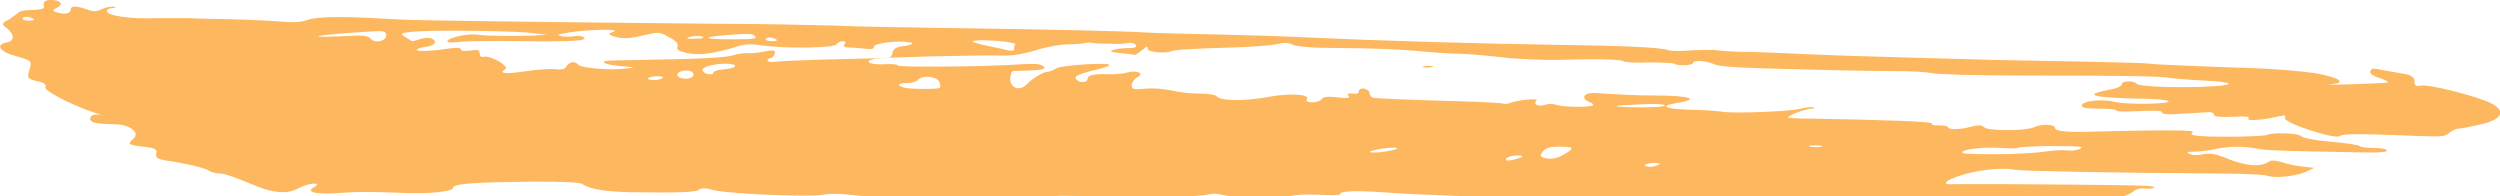
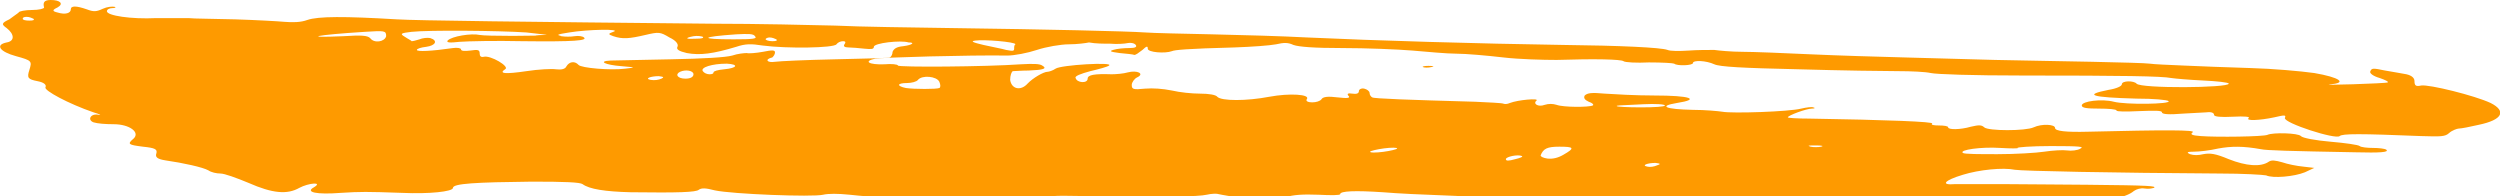
<svg xmlns="http://www.w3.org/2000/svg" width="396" height="31" viewBox="0 0 396 31" fill="none">
-   <path d="M237.896 29.616C237.473 29.715 237.261 29.912 237.261 30.011C237.261 30.11 237.473 30.11 237.896 30.11C238.32 30.11 238.531 29.912 238.531 29.715C238.531 29.517 238.108 29.517 237.896 29.616Z" fill="#FDB75E" />
-   <path d="M84.661 5.788C83.814 6.184 85.296 6.282 87.2 5.887L88.894 5.59H86.989C85.93 5.491 84.872 5.59 84.661 5.788Z" fill="#FDB75E" />
-   <path d="M233.028 30.308C230.277 30.506 229.854 30.407 230.277 29.912C230.489 29.616 230.277 29.418 229.642 29.418C229.007 29.418 228.16 29.22 227.737 29.023C227.314 28.825 226.044 28.528 224.986 28.528C223.504 28.429 223.081 28.627 222.658 29.121C222.446 29.517 222.023 29.715 221.599 29.616C221.176 29.517 220.753 29.517 220.753 29.715C220.753 30.11 221.176 30.11 228.584 30.703C233.24 31.099 237.261 30.901 236.627 30.407C236.627 30.308 234.933 30.209 233.028 30.308Z" fill="#FDB75E" />
-   <path d="M357.479 16.565C356.633 16.96 356.844 16.96 359.173 16.96C360.231 16.96 361.289 16.862 361.289 16.664C361.289 16.268 358.326 16.169 357.479 16.565Z" fill="#FDB75E" />
-   <path d="M225.409 10.633C225.62 10.732 226.255 10.732 226.679 10.633C227.314 10.534 227.102 10.435 226.255 10.435C225.62 10.435 225.197 10.534 225.409 10.633Z" fill="#FDB75E" />
-   <path d="M297.371 9.347C296.524 9.446 295.889 9.644 295.889 9.842C295.889 10.039 296.312 10.039 296.947 9.941C297.582 9.842 298.429 9.743 298.641 9.743C299.064 9.743 299.064 9.644 298.852 9.446C299.064 9.347 298.217 9.248 297.371 9.347Z" fill="#FDB75E" />
-   <path d="M394.518 16.314C391.978 15.127 384.782 13.348 383.512 13.545C382.666 13.743 382.454 13.545 382.454 12.853C382.454 12.359 382.031 11.963 381.184 11.765C380.549 11.667 379.068 11.37 377.798 11.172C375.893 10.777 375.681 10.777 375.47 11.271C375.258 11.568 375.893 12.062 376.951 12.359C377.798 12.655 378.433 12.952 378.221 13.051C378.009 13.15 375.47 13.249 372.718 13.348C369.755 13.446 368.273 13.446 369.12 13.348C371.872 13.15 370.602 12.26 366.58 11.568C364.464 11.271 360.019 10.876 356.421 10.777C352.823 10.678 348.167 10.48 345.838 10.381C343.51 10.283 341.182 10.184 340.547 10.085C339.912 9.986 335.891 9.887 331.446 9.788C327.001 9.689 320.017 9.59 315.996 9.492C311.974 9.393 305.413 9.195 301.603 9.096C297.794 8.997 291.021 8.799 286.788 8.602C282.555 8.404 277.687 8.206 275.993 8.206C274.3 8.206 272.184 8.008 271.549 7.91C270.49 7.91 268.797 7.91 267.527 8.008C266.046 8.107 264.564 8.107 264.141 7.91C263.083 7.514 256.521 7.218 247.632 7.119C234.298 6.921 217.578 6.427 206.995 5.932C203.397 5.734 196.624 5.537 191.968 5.438C187.311 5.339 182.655 5.24 181.385 5.141C178.634 4.944 165.723 4.647 150.907 4.449C144.558 4.35 136.092 4.251 132.282 4.054C128.472 3.955 119.795 3.757 113.022 3.757C82.967 3.46 66.035 3.263 62.86 3.065C54.606 2.571 50.373 2.571 48.68 3.164C47.621 3.559 46.352 3.559 45.082 3.46C44.023 3.362 40.425 3.164 37.251 3.065C33.864 2.966 30.689 2.966 29.843 2.867C28.996 2.867 26.88 2.867 24.763 2.867C20.742 3.065 16.932 2.472 16.932 1.78C16.932 1.483 17.355 1.285 17.779 1.285C18.202 1.285 18.413 1.186 18.202 1.088C17.779 0.989 16.932 1.088 16.297 1.384C15.239 1.879 14.815 1.879 13.757 1.483C12.064 0.89 11.217 0.89 11.217 1.483C11.217 2.076 10.371 2.373 9.101 1.977C8.254 1.78 8.254 1.582 9.101 1.186C10.159 0.593 9.524 0 8.043 0C6.984 0 6.773 0.395 6.984 1.186C6.984 1.384 6.138 1.582 5.079 1.582C4.021 1.582 2.963 1.78 2.963 1.977C2.751 2.175 2.116 2.571 1.481 3.065C0.211 3.658 0.211 3.856 1.058 4.449C2.328 5.438 2.328 6.525 1.058 6.723C-0.847 7.119 -0 8.206 2.54 8.898C5.079 9.59 5.079 9.689 4.656 11.073C4.233 12.359 4.444 12.556 5.926 12.853C6.984 13.051 7.408 13.446 7.196 13.842C6.984 14.336 10.794 16.412 14.815 17.797C15.874 18.093 16.085 18.291 15.662 18.192C14.392 17.895 13.757 18.983 14.815 19.378C15.45 19.576 16.72 19.675 17.99 19.675C20.53 19.675 22.223 20.96 21.165 21.949C20.107 22.839 20.318 22.938 22.646 23.235C24.551 23.432 24.975 23.63 24.763 24.322C24.551 24.915 24.975 25.212 26.245 25.41C28.996 25.805 32.171 26.497 33.017 26.991C33.441 27.288 34.287 27.486 34.922 27.486C35.557 27.486 37.462 28.178 39.367 28.969C43.177 30.65 45.505 30.848 47.41 29.76C48.891 28.969 51.219 28.771 49.738 29.661C48.256 30.452 50.161 30.848 53.971 30.551C57.146 30.353 57.992 30.353 63.707 30.551C67.94 30.749 71.75 30.353 71.75 29.76C71.75 29.068 75.348 28.87 84.237 28.771C89.528 28.771 91.857 28.87 92.28 29.167C93.338 29.958 95.878 30.353 99.899 30.452C107.519 30.551 110.27 30.452 110.694 30.056C111.117 29.76 111.752 29.76 113.233 30.155C115.985 30.749 128.684 31.243 130.377 30.848C131.224 30.65 132.705 30.65 134.61 30.848C136.303 31.045 139.055 31.243 141.171 31.342C143.076 31.441 147.521 31.638 151.119 31.836C160.855 32.331 164.241 32.232 165.088 31.54C165.723 31.045 166.781 30.946 171.014 31.045C185.195 31.243 189.851 31.144 191.121 30.848C191.968 30.65 192.814 30.65 193.026 30.749C193.449 30.848 195.566 31.243 197.682 31.441C201.28 31.836 201.915 31.737 203.609 31.243C204.878 30.848 206.36 30.749 208.9 30.848C210.805 30.946 212.286 30.946 212.286 30.749C212.286 30.254 214.614 30.155 219.059 30.452C221.387 30.65 225.62 30.848 228.583 30.946C231.547 31.045 234.298 31.243 234.933 31.342C236.415 31.638 255.463 32.331 268.586 32.528C273.454 32.627 275.782 32.528 277.263 32.232C278.533 31.935 279.591 31.836 280.438 32.034C282.555 32.528 287.423 33.023 288.481 32.825C289.116 32.726 290.809 32.825 292.291 33.023C296.1 33.517 304.566 33.517 309.223 33.023C311.339 32.825 314.091 32.627 315.572 32.528C316.842 32.429 319.382 32.331 320.864 32.232C322.345 32.133 325.943 32.034 328.483 32.034C333.563 31.935 336.737 31.342 338.007 30.254C338.431 29.958 339.066 29.76 339.701 29.859C340.335 29.958 340.759 29.859 341.182 29.76C341.605 29.463 340.759 29.364 330.599 29.265C327.213 29.265 321.287 29.167 317.689 29.167C314.091 29.167 310.493 29.167 309.646 29.167C307.318 29.364 307.953 28.573 310.916 27.684C313.456 26.893 317.265 26.497 319.17 26.893C320.229 27.09 334.833 27.387 351.553 27.486C355.363 27.486 358.538 27.684 358.961 27.782C360.019 28.277 363.405 27.98 365.099 27.288L366.58 26.596L364.887 26.398C363.829 26.299 362.347 26.003 361.501 25.706C360.442 25.41 359.807 25.311 359.384 25.607C358.114 26.497 355.786 26.299 353.035 25.212C350.918 24.322 350.071 24.223 349.013 24.421C348.167 24.619 347.532 24.619 346.897 24.421C346.262 24.124 346.473 24.025 347.532 24.025C348.378 24.025 350.071 23.828 351.341 23.531C353.458 23.136 355.363 23.136 358.114 23.63C358.961 23.828 362.559 23.927 373.141 24.124C376.951 24.223 378.433 24.124 378.009 23.729C377.798 23.531 376.74 23.432 375.893 23.432C375.046 23.432 373.988 23.333 373.776 23.136C373.565 22.938 371.448 22.641 369.12 22.444C366.792 22.246 364.675 21.85 364.464 21.554C364.04 21.059 360.019 20.96 359.172 21.356C358.538 21.652 351.13 21.751 348.59 21.554C347.108 21.455 346.897 21.257 347.32 20.96C347.955 20.565 342.875 20.565 330.811 20.862C327.213 20.96 325.52 20.763 325.52 20.268C325.52 19.675 323.403 19.576 322.133 20.169C320.864 20.763 314.937 20.763 314.302 20.169C313.879 19.774 313.456 19.774 312.186 20.071C310.493 20.565 308.588 20.565 308.588 20.169C308.588 19.972 307.953 19.873 307.106 19.873C306.26 19.873 305.836 19.774 306.048 19.576C306.471 19.28 298.852 18.983 286.576 18.785C284.671 18.785 283.19 18.686 283.19 18.588C283.19 18.291 286.153 17.203 286.999 17.203C287.423 17.203 287.634 17.105 287.211 17.006C286.999 16.907 286.153 17.006 285.306 17.203C283.401 17.698 274.3 17.994 272.819 17.698C272.184 17.599 270.067 17.401 268.162 17.401C263.718 17.302 262.659 16.808 265.622 16.314C269.432 15.72 267.739 15.127 262.024 15.127C259.061 15.127 255.675 14.929 254.193 14.831C252.077 14.633 251.442 14.732 251.019 15.127C250.807 15.523 251.019 15.819 251.653 16.116C252.288 16.314 252.5 16.61 252.288 16.709C251.653 17.006 247.632 17.006 246.574 16.61C245.939 16.412 245.304 16.412 244.669 16.61C243.611 17.006 242.764 16.412 243.399 15.918C243.822 15.523 240.436 15.819 239.166 16.314C238.743 16.511 238.319 16.511 238.108 16.412C237.896 16.314 235.78 16.215 233.663 16.116C223.081 15.819 217.578 15.621 217.366 15.424C217.154 15.325 216.943 15.028 216.943 14.732C216.943 14.435 216.519 14.138 216.096 14.04C215.673 13.941 215.249 14.138 215.249 14.435C215.249 14.831 214.826 14.929 214.191 14.831C213.556 14.732 213.345 14.831 213.556 15.127C213.98 15.523 213.556 15.621 211.863 15.424C210.381 15.226 209.535 15.325 209.323 15.72C209.112 16.017 208.477 16.215 207.842 16.215C207.207 16.215 206.783 16.017 206.995 15.72C207.63 14.929 204.244 14.732 201.069 15.325C197.471 16.017 193.449 16.017 192.814 15.325C192.603 15.028 191.544 14.831 190.063 14.831C188.793 14.831 186.888 14.633 185.618 14.336C184.137 14.04 182.655 13.941 181.385 14.04C179.48 14.237 179.269 14.138 179.269 13.446C179.269 13.051 179.692 12.458 180.115 12.26C181.385 11.667 180.115 11.073 178.634 11.469C177.999 11.667 176.729 11.765 176.094 11.765C173.342 11.667 172.284 11.864 172.284 12.458C172.284 13.249 170.591 13.15 170.379 12.359C170.168 12.062 171.226 11.667 172.707 11.271C173.977 10.975 175.459 10.579 175.671 10.381C176.517 9.788 168.051 10.283 167.205 10.876C166.781 11.172 166.146 11.37 165.935 11.37C165.3 11.37 163.606 12.359 162.76 13.249C161.702 14.435 160.22 14.138 160.008 12.655C160.008 11.963 160.22 11.37 160.432 11.271C160.643 11.271 161.913 11.172 162.971 11.172C165.3 11.073 165.935 10.876 165.088 10.381C164.665 10.085 163.606 10.085 161.702 10.184C156.199 10.579 142.23 10.678 142.23 10.381C142.23 10.184 141.171 10.085 140.113 10.184C137.573 10.283 136.727 9.689 138.632 9.294C139.69 9.096 153.659 8.701 159.585 8.799C160.643 8.799 162.76 8.404 164.241 7.91C165.723 7.415 168.051 7.02 169.321 7.02C170.591 7.02 172.073 6.822 172.496 6.723C173.554 6.921 174.824 6.921 175.882 6.921C176.94 7.02 178.21 6.921 178.634 6.822C179.057 6.723 179.692 6.822 179.904 7.119C180.115 7.415 179.904 7.613 178.845 7.613C177.999 7.613 176.94 7.712 176.306 7.91C175.671 8.107 175.882 8.206 177.364 8.404C178.422 8.503 179.48 8.602 179.692 8.701C179.904 8.701 180.327 8.404 180.962 7.91C181.597 7.316 181.808 7.218 181.808 7.712C181.808 8.305 184.56 8.503 185.618 8.107C186.042 7.91 187.946 7.712 195.566 7.514C198.317 7.415 201.069 7.218 202.127 7.02C203.397 6.723 204.032 6.723 204.878 7.119C205.725 7.415 208.053 7.613 212.71 7.613C216.308 7.613 221.387 7.811 223.715 8.008C226.044 8.206 229.218 8.503 230.7 8.503C232.182 8.503 235.568 8.799 238.108 9.096C240.648 9.393 244.457 9.492 246.574 9.492C252.712 9.294 256.733 9.393 257.156 9.689C257.368 9.887 259.273 9.986 261.178 9.887C263.294 9.887 264.988 9.986 265.199 10.085C265.622 10.48 268.162 10.381 268.162 9.986C268.162 9.492 270.279 9.59 271.549 10.184C272.395 10.579 275.993 10.777 284.883 10.975C291.656 11.172 298.64 11.271 300.757 11.271C302.662 11.271 304.99 11.37 305.836 11.568C306.683 11.765 312.397 11.963 320.44 11.963C336.314 11.963 342.452 12.062 343.934 12.359C344.569 12.458 346.897 12.655 349.013 12.754C351.13 12.853 353.035 13.051 353.035 13.249C353.035 13.941 339.066 14.04 338.431 13.249C338.007 12.754 336.102 12.754 336.102 13.348C336.102 13.644 335.256 14.04 333.986 14.237C329.965 15.028 331.234 15.424 338.431 15.621C341.182 15.621 343.299 15.819 343.51 16.017C343.934 16.511 336.737 16.61 334.833 16.116C332.928 15.621 329.753 16.017 329.753 16.709C329.753 17.105 330.6 17.203 332.504 17.203C333.986 17.203 335.256 17.302 335.256 17.5C335.256 17.698 336.737 17.698 338.854 17.599C341.394 17.5 342.452 17.5 342.452 17.797C342.452 18.093 343.51 18.192 345.838 17.994C347.743 17.895 349.225 17.797 349.436 17.797C350.071 17.698 350.706 17.797 350.706 18.192C350.706 18.489 351.765 18.588 353.67 18.489C355.574 18.39 356.421 18.489 356.209 18.686C355.574 19.181 357.903 19.082 360.231 18.588C361.924 18.192 362.136 18.192 361.924 18.686C361.712 19.477 369.967 22.147 370.602 21.554C371.025 21.158 373.776 21.158 383.512 21.554C386.687 21.652 387.322 21.652 387.957 21.059C388.38 20.664 389.227 20.367 389.439 20.367C389.862 20.367 391.344 20.071 392.613 19.774C396.423 18.983 397.058 17.599 394.518 16.314ZM4.656 3.263C4.021 3.263 3.598 3.164 3.598 2.966C3.598 2.768 3.81 2.669 4.233 2.669C4.656 2.669 5.079 2.867 5.291 2.966C5.503 3.164 5.291 3.263 4.656 3.263ZM58.627 6.031C58.204 5.636 57.357 5.537 54.394 5.734C47.621 6.031 49.95 5.537 57.781 5.042C60.955 4.845 61.167 4.845 61.167 5.734C60.955 6.624 59.262 6.921 58.627 6.031ZM316.842 23.432C318.535 23.531 319.805 23.531 319.594 23.432C319.382 23.333 321.71 23.136 324.885 23.136C329.541 23.136 330.176 23.235 329.541 23.531C329.118 23.828 328.06 23.927 327.425 23.828C326.79 23.729 325.097 23.828 323.827 24.025C322.557 24.223 319.17 24.421 316.419 24.421C313.667 24.421 311.128 24.421 310.916 24.223C310.281 23.729 313.879 23.235 316.842 23.432ZM287.634 23.037C288.693 23.037 288.904 23.136 288.481 23.235C288.058 23.333 287.211 23.333 286.788 23.235C286.153 23.037 286.576 23.037 287.634 23.037ZM262.448 26.201C262.024 26.398 261.389 26.497 260.966 26.398C259.908 26.201 260.966 25.805 262.236 25.805C263.083 25.904 263.083 26.003 262.448 26.201ZM260.331 16.511C262.236 16.412 263.718 16.511 263.718 16.709C263.718 16.907 262.024 17.006 259.908 17.006C257.791 17.006 256.098 16.907 256.098 16.808C256.098 16.709 255.887 16.709 260.331 16.511ZM246.997 23.235C249.325 23.235 249.537 23.432 247.632 24.52C246.785 25.014 245.939 25.212 245.092 25.113C244.457 25.014 244.034 24.816 244.034 24.619C244.457 23.531 245.092 23.235 246.997 23.235ZM241.071 24.718C241.283 24.816 240.859 25.014 240.013 25.212C238.954 25.509 238.531 25.509 238.531 25.212C238.531 24.816 240.436 24.421 241.071 24.718ZM218.424 23.63C219.482 23.432 220.752 23.333 221.176 23.432C221.599 23.531 220.964 23.729 219.906 23.927C218.848 24.124 217.578 24.223 217.154 24.124C216.731 24.025 217.366 23.828 218.424 23.63ZM143.711 13.15C144.346 13.15 145.193 12.952 145.404 12.655C146.039 11.864 148.368 12.062 148.791 12.952C149.002 13.446 149.002 13.842 148.791 13.941C148.368 14.138 144.769 14.138 143.5 13.941C142.018 13.644 142.018 13.15 143.711 13.15ZM121.911 5.932C122.334 5.932 122.758 6.13 122.969 6.229C123.181 6.427 122.969 6.525 122.334 6.525C121.699 6.525 121.276 6.328 121.276 6.229C121.276 6.031 121.699 5.932 121.911 5.932ZM116.62 5.438C118.525 5.339 119.371 5.339 119.583 5.734C120.006 6.13 119.371 6.229 116.196 6.229C110.694 6.229 110.905 5.833 116.62 5.438ZM109.847 5.734C110.482 5.636 111.117 5.734 111.328 5.833C111.54 6.031 111.117 6.13 110.27 6.13C108.577 6.229 108.365 6.031 109.847 5.734ZM104.767 12.458C104.344 12.655 103.709 12.754 103.074 12.655C102.016 12.458 103.074 12.062 104.344 12.062C105.191 12.161 105.191 12.26 104.767 12.458ZM108.577 12.458C107.307 12.458 106.884 11.765 107.73 11.37C108.577 10.975 109.847 11.172 109.847 11.765C109.847 12.161 109.424 12.458 108.577 12.458ZM114.715 10.975C113.657 11.073 113.022 11.271 113.022 11.469C113.022 11.667 112.81 11.765 112.387 11.765C111.963 11.765 111.54 11.568 111.328 11.271C110.905 10.678 112.81 10.085 115.138 10.085C117.043 10.184 116.831 10.777 114.715 10.975ZM143.076 7.316C142.018 7.415 141.595 7.712 141.383 8.206C141.383 8.602 141.171 8.997 140.96 9.096C140.748 9.195 136.938 9.294 132.282 9.393C127.626 9.492 123.393 9.689 122.758 9.788C121.488 9.986 121.064 9.393 122.334 9.096C122.546 8.898 122.758 8.602 122.758 8.305C122.758 7.91 122.334 7.91 120.853 8.206C119.795 8.404 118.525 8.503 118.313 8.404C117.89 8.404 116.831 8.503 115.985 8.799C114.927 9.096 111.329 9.294 106.249 9.393C101.593 9.492 97.359 9.59 96.725 9.59C94.608 9.689 95.878 10.283 98.418 10.48C100.746 10.678 100.746 10.678 99.053 10.876C96.725 11.172 92.068 10.777 91.645 10.283C91.01 9.59 90.163 9.788 89.74 10.48C89.528 10.975 88.893 11.073 88.047 10.975C87.412 10.876 85.295 10.975 83.391 11.271C80.004 11.765 78.946 11.667 80.004 10.975C80.851 10.579 77.676 8.701 76.618 8.997C76.194 9.096 75.983 8.898 75.983 8.503C75.983 7.91 75.771 7.811 74.501 8.008C73.654 8.107 73.02 8.107 73.02 7.811C73.02 7.613 72.385 7.514 71.75 7.613C68.363 8.107 66.035 8.206 66.035 7.91C66.035 7.712 66.67 7.514 67.517 7.415C68.998 7.218 69.421 6.427 68.152 6.031C67.728 5.932 66.882 6.031 66.458 6.229C65.823 6.427 65.4 6.525 65.189 6.525C65.189 6.427 64.553 6.13 64.13 5.833C63.284 5.339 63.495 5.24 65.189 5.042C67.94 4.746 78.946 4.845 83.391 5.141C85.295 5.339 86.777 5.537 86.565 5.537C85.507 5.734 76.829 5.734 75.983 5.537C74.713 5.24 71.538 5.734 70.903 6.427C70.691 6.723 71.115 6.822 72.808 6.624C74.078 6.525 78.522 6.427 82.755 6.525C91.01 6.624 93.126 6.427 92.492 5.932C92.28 5.734 91.645 5.636 91.01 5.734C90.375 5.833 89.528 5.833 88.893 5.734C88.047 5.537 88.258 5.438 90.163 5.141C93.126 4.647 98.629 4.548 97.148 5.042C96.301 5.339 96.301 5.438 97.148 5.734C98.629 6.229 99.688 6.13 102.227 5.537C104.344 5.042 104.556 5.042 106.037 5.932C107.095 6.427 107.519 7.02 107.307 7.415C107.095 7.811 107.519 8.107 108.789 8.404C110.905 8.799 113.022 8.503 116.62 7.415C118.101 6.921 118.948 6.921 120.853 7.218C124.663 7.712 132.07 7.613 132.494 7.02C132.705 6.723 133.129 6.525 133.552 6.525C133.975 6.525 133.975 6.723 133.764 7.02C133.552 7.316 133.764 7.514 134.399 7.514C134.822 7.514 136.092 7.613 136.938 7.712C137.997 7.811 138.42 7.811 138.42 7.415C138.42 6.822 142.653 6.328 143.923 6.723C144.981 6.723 144.558 7.119 143.076 7.316ZM160.643 7.712C160.643 8.107 160.432 8.107 159.373 7.91C158.738 7.712 157.045 7.415 155.775 7.119C154.082 6.723 153.659 6.525 154.505 6.427C155.775 6.229 160.855 6.624 160.855 7.02C160.643 7.119 160.643 7.415 160.643 7.712Z" fill="#FDB75E" />
-   <path d="M74.078 25.859C73.231 25.76 73.02 25.859 73.231 26.155C73.443 26.353 74.078 26.65 74.713 26.749C75.559 26.848 75.771 26.749 75.559 26.452C75.348 26.155 74.713 25.958 74.078 25.859Z" fill="#FDB75E" />
-   <path d="M86.777 25.463C85.507 25.463 85.296 25.562 86.354 25.76C87.624 26.155 88.47 26.155 88.47 25.76C88.47 25.661 87.624 25.463 86.777 25.463Z" fill="#FDB75E" />
+   <path d="M237.896 29.616C237.473 29.715 237.261 29.912 237.261 30.011C237.261 30.11 237.473 30.11 237.896 30.11C238.32 30.11 238.531 29.912 238.531 29.715C238.531 29.517 238.108 29.517 237.896 29.616Z" fill="#FE9A00" />
+   <path d="M84.661 5.788C83.814 6.184 85.296 6.282 87.2 5.887L88.894 5.59H86.989C85.93 5.491 84.872 5.59 84.661 5.788Z" fill="#FE9A00" />
+   <path d="M233.028 30.308C230.277 30.506 229.854 30.407 230.277 29.912C230.489 29.616 230.277 29.418 229.642 29.418C229.007 29.418 228.16 29.22 227.737 29.023C227.314 28.825 226.044 28.528 224.986 28.528C223.504 28.429 223.081 28.627 222.658 29.121C222.446 29.517 222.023 29.715 221.599 29.616C221.176 29.517 220.753 29.517 220.753 29.715C220.753 30.11 221.176 30.11 228.584 30.703C233.24 31.099 237.261 30.901 236.627 30.407C236.627 30.308 234.933 30.209 233.028 30.308Z" fill="#FE9A00" />
+   <path d="M357.479 16.565C356.633 16.96 356.844 16.96 359.173 16.96C360.231 16.96 361.289 16.862 361.289 16.664C361.289 16.268 358.326 16.169 357.479 16.565Z" fill="#FE9A00" />
+   <path d="M225.409 10.633C225.62 10.732 226.255 10.732 226.679 10.633C227.314 10.534 227.102 10.435 226.255 10.435C225.62 10.435 225.197 10.534 225.409 10.633Z" fill="#FE9A00" />
+   <path d="M297.371 9.347C296.524 9.446 295.889 9.644 295.889 9.842C295.889 10.039 296.312 10.039 296.947 9.941C297.582 9.842 298.429 9.743 298.641 9.743C299.064 9.743 299.064 9.644 298.852 9.446C299.064 9.347 298.217 9.248 297.371 9.347Z" fill="#FE9A00" />
+   <path d="M394.518 16.314C391.978 15.127 384.782 13.348 383.512 13.545C382.666 13.743 382.454 13.545 382.454 12.853C382.454 12.359 382.031 11.963 381.184 11.765C380.549 11.667 379.068 11.37 377.798 11.172C375.893 10.777 375.681 10.777 375.47 11.271C375.258 11.568 375.893 12.062 376.951 12.359C377.798 12.655 378.433 12.952 378.221 13.051C378.009 13.15 375.47 13.249 372.718 13.348C369.755 13.446 368.273 13.446 369.12 13.348C371.872 13.15 370.602 12.26 366.58 11.568C364.464 11.271 360.019 10.876 356.421 10.777C352.823 10.678 348.167 10.48 345.838 10.381C343.51 10.283 341.182 10.184 340.547 10.085C339.912 9.986 335.891 9.887 331.446 9.788C327.001 9.689 320.017 9.59 315.996 9.492C311.974 9.393 305.413 9.195 301.603 9.096C297.794 8.997 291.021 8.799 286.788 8.602C282.555 8.404 277.687 8.206 275.993 8.206C274.3 8.206 272.184 8.008 271.549 7.91C270.49 7.91 268.797 7.91 267.527 8.008C266.046 8.107 264.564 8.107 264.141 7.91C263.083 7.514 256.521 7.218 247.632 7.119C234.298 6.921 217.578 6.427 206.995 5.932C203.397 5.734 196.624 5.537 191.968 5.438C187.311 5.339 182.655 5.24 181.385 5.141C178.634 4.944 165.723 4.647 150.907 4.449C144.558 4.35 136.092 4.251 132.282 4.054C128.472 3.955 119.795 3.757 113.022 3.757C82.967 3.46 66.035 3.263 62.86 3.065C54.606 2.571 50.373 2.571 48.68 3.164C47.621 3.559 46.352 3.559 45.082 3.46C44.023 3.362 40.425 3.164 37.251 3.065C33.864 2.966 30.689 2.966 29.843 2.867C28.996 2.867 26.88 2.867 24.763 2.867C20.742 3.065 16.932 2.472 16.932 1.78C16.932 1.483 17.355 1.285 17.779 1.285C18.202 1.285 18.413 1.186 18.202 1.088C17.779 0.989 16.932 1.088 16.297 1.384C15.239 1.879 14.815 1.879 13.757 1.483C12.064 0.89 11.217 0.89 11.217 1.483C11.217 2.076 10.371 2.373 9.101 1.977C8.254 1.78 8.254 1.582 9.101 1.186C10.159 0.593 9.524 0 8.043 0C6.984 0 6.773 0.395 6.984 1.186C6.984 1.384 6.138 1.582 5.079 1.582C4.021 1.582 2.963 1.78 2.963 1.977C2.751 2.175 2.116 2.571 1.481 3.065C0.211 3.658 0.211 3.856 1.058 4.449C2.328 5.438 2.328 6.525 1.058 6.723C-0.847 7.119 -0 8.206 2.54 8.898C5.079 9.59 5.079 9.689 4.656 11.073C4.233 12.359 4.444 12.556 5.926 12.853C6.984 13.051 7.408 13.446 7.196 13.842C6.984 14.336 10.794 16.412 14.815 17.797C15.874 18.093 16.085 18.291 15.662 18.192C14.392 17.895 13.757 18.983 14.815 19.378C15.45 19.576 16.72 19.675 17.99 19.675C20.53 19.675 22.223 20.96 21.165 21.949C20.107 22.839 20.318 22.938 22.646 23.235C24.551 23.432 24.975 23.63 24.763 24.322C24.551 24.915 24.975 25.212 26.245 25.41C28.996 25.805 32.171 26.497 33.017 26.991C33.441 27.288 34.287 27.486 34.922 27.486C35.557 27.486 37.462 28.178 39.367 28.969C43.177 30.65 45.505 30.848 47.41 29.76C48.891 28.969 51.219 28.771 49.738 29.661C48.256 30.452 50.161 30.848 53.971 30.551C57.146 30.353 57.992 30.353 63.707 30.551C67.94 30.749 71.75 30.353 71.75 29.76C71.75 29.068 75.348 28.87 84.237 28.771C89.528 28.771 91.857 28.87 92.28 29.167C93.338 29.958 95.878 30.353 99.899 30.452C107.519 30.551 110.27 30.452 110.694 30.056C111.117 29.76 111.752 29.76 113.233 30.155C115.985 30.749 128.684 31.243 130.377 30.848C131.224 30.65 132.705 30.65 134.61 30.848C136.303 31.045 139.055 31.243 141.171 31.342C143.076 31.441 147.521 31.638 151.119 31.836C160.855 32.331 164.241 32.232 165.088 31.54C165.723 31.045 166.781 30.946 171.014 31.045C185.195 31.243 189.851 31.144 191.121 30.848C191.968 30.65 192.814 30.65 193.026 30.749C193.449 30.848 195.566 31.243 197.682 31.441C201.28 31.836 201.915 31.737 203.609 31.243C204.878 30.848 206.36 30.749 208.9 30.848C210.805 30.946 212.286 30.946 212.286 30.749C212.286 30.254 214.614 30.155 219.059 30.452C221.387 30.65 225.62 30.848 228.583 30.946C231.547 31.045 234.298 31.243 234.933 31.342C236.415 31.638 255.463 32.331 268.586 32.528C273.454 32.627 275.782 32.528 277.263 32.232C278.533 31.935 279.591 31.836 280.438 32.034C282.555 32.528 287.423 33.023 288.481 32.825C289.116 32.726 290.809 32.825 292.291 33.023C296.1 33.517 304.566 33.517 309.223 33.023C311.339 32.825 314.091 32.627 315.572 32.528C316.842 32.429 319.382 32.331 320.864 32.232C322.345 32.133 325.943 32.034 328.483 32.034C333.563 31.935 336.737 31.342 338.007 30.254C338.431 29.958 339.066 29.76 339.701 29.859C340.335 29.958 340.759 29.859 341.182 29.76C341.605 29.463 340.759 29.364 330.599 29.265C327.213 29.265 321.287 29.167 317.689 29.167C314.091 29.167 310.493 29.167 309.646 29.167C307.318 29.364 307.953 28.573 310.916 27.684C313.456 26.893 317.265 26.497 319.17 26.893C320.229 27.09 334.833 27.387 351.553 27.486C355.363 27.486 358.538 27.684 358.961 27.782C360.019 28.277 363.405 27.98 365.099 27.288L366.58 26.596L364.887 26.398C363.829 26.299 362.347 26.003 361.501 25.706C360.442 25.41 359.807 25.311 359.384 25.607C358.114 26.497 355.786 26.299 353.035 25.212C350.918 24.322 350.071 24.223 349.013 24.421C348.167 24.619 347.532 24.619 346.897 24.421C346.262 24.124 346.473 24.025 347.532 24.025C348.378 24.025 350.071 23.828 351.341 23.531C353.458 23.136 355.363 23.136 358.114 23.63C358.961 23.828 362.559 23.927 373.141 24.124C376.951 24.223 378.433 24.124 378.009 23.729C377.798 23.531 376.74 23.432 375.893 23.432C375.046 23.432 373.988 23.333 373.776 23.136C373.565 22.938 371.448 22.641 369.12 22.444C366.792 22.246 364.675 21.85 364.464 21.554C364.04 21.059 360.019 20.96 359.172 21.356C358.538 21.652 351.13 21.751 348.59 21.554C347.108 21.455 346.897 21.257 347.32 20.96C347.955 20.565 342.875 20.565 330.811 20.862C327.213 20.96 325.52 20.763 325.52 20.268C325.52 19.675 323.403 19.576 322.133 20.169C320.864 20.763 314.937 20.763 314.302 20.169C313.879 19.774 313.456 19.774 312.186 20.071C310.493 20.565 308.588 20.565 308.588 20.169C308.588 19.972 307.953 19.873 307.106 19.873C306.26 19.873 305.836 19.774 306.048 19.576C306.471 19.28 298.852 18.983 286.576 18.785C284.671 18.785 283.19 18.686 283.19 18.588C283.19 18.291 286.153 17.203 286.999 17.203C287.423 17.203 287.634 17.105 287.211 17.006C286.999 16.907 286.153 17.006 285.306 17.203C283.401 17.698 274.3 17.994 272.819 17.698C272.184 17.599 270.067 17.401 268.162 17.401C263.718 17.302 262.659 16.808 265.622 16.314C269.432 15.72 267.739 15.127 262.024 15.127C259.061 15.127 255.675 14.929 254.193 14.831C252.077 14.633 251.442 14.732 251.019 15.127C250.807 15.523 251.019 15.819 251.653 16.116C252.288 16.314 252.5 16.61 252.288 16.709C251.653 17.006 247.632 17.006 246.574 16.61C245.939 16.412 245.304 16.412 244.669 16.61C243.611 17.006 242.764 16.412 243.399 15.918C243.822 15.523 240.436 15.819 239.166 16.314C238.743 16.511 238.319 16.511 238.108 16.412C237.896 16.314 235.78 16.215 233.663 16.116C223.081 15.819 217.578 15.621 217.366 15.424C217.154 15.325 216.943 15.028 216.943 14.732C216.943 14.435 216.519 14.138 216.096 14.04C215.673 13.941 215.249 14.138 215.249 14.435C215.249 14.831 214.826 14.929 214.191 14.831C213.556 14.732 213.345 14.831 213.556 15.127C213.98 15.523 213.556 15.621 211.863 15.424C210.381 15.226 209.535 15.325 209.323 15.72C209.112 16.017 208.477 16.215 207.842 16.215C207.207 16.215 206.783 16.017 206.995 15.72C207.63 14.929 204.244 14.732 201.069 15.325C197.471 16.017 193.449 16.017 192.814 15.325C192.603 15.028 191.544 14.831 190.063 14.831C188.793 14.831 186.888 14.633 185.618 14.336C184.137 14.04 182.655 13.941 181.385 14.04C179.48 14.237 179.269 14.138 179.269 13.446C179.269 13.051 179.692 12.458 180.115 12.26C181.385 11.667 180.115 11.073 178.634 11.469C177.999 11.667 176.729 11.765 176.094 11.765C173.342 11.667 172.284 11.864 172.284 12.458C172.284 13.249 170.591 13.15 170.379 12.359C170.168 12.062 171.226 11.667 172.707 11.271C173.977 10.975 175.459 10.579 175.671 10.381C176.517 9.788 168.051 10.283 167.205 10.876C166.781 11.172 166.146 11.37 165.935 11.37C165.3 11.37 163.606 12.359 162.76 13.249C161.702 14.435 160.22 14.138 160.008 12.655C160.008 11.963 160.22 11.37 160.432 11.271C160.643 11.271 161.913 11.172 162.971 11.172C165.3 11.073 165.935 10.876 165.088 10.381C164.665 10.085 163.606 10.085 161.702 10.184C156.199 10.579 142.23 10.678 142.23 10.381C142.23 10.184 141.171 10.085 140.113 10.184C137.573 10.283 136.727 9.689 138.632 9.294C139.69 9.096 153.659 8.701 159.585 8.799C160.643 8.799 162.76 8.404 164.241 7.91C165.723 7.415 168.051 7.02 169.321 7.02C170.591 7.02 172.073 6.822 172.496 6.723C173.554 6.921 174.824 6.921 175.882 6.921C176.94 7.02 178.21 6.921 178.634 6.822C179.057 6.723 179.692 6.822 179.904 7.119C180.115 7.415 179.904 7.613 178.845 7.613C177.999 7.613 176.94 7.712 176.306 7.91C175.671 8.107 175.882 8.206 177.364 8.404C178.422 8.503 179.48 8.602 179.692 8.701C179.904 8.701 180.327 8.404 180.962 7.91C181.597 7.316 181.808 7.218 181.808 7.712C181.808 8.305 184.56 8.503 185.618 8.107C186.042 7.91 187.946 7.712 195.566 7.514C198.317 7.415 201.069 7.218 202.127 7.02C203.397 6.723 204.032 6.723 204.878 7.119C205.725 7.415 208.053 7.613 212.71 7.613C216.308 7.613 221.387 7.811 223.715 8.008C226.044 8.206 229.218 8.503 230.7 8.503C232.182 8.503 235.568 8.799 238.108 9.096C240.648 9.393 244.457 9.492 246.574 9.492C252.712 9.294 256.733 9.393 257.156 9.689C257.368 9.887 259.273 9.986 261.178 9.887C263.294 9.887 264.988 9.986 265.199 10.085C265.622 10.48 268.162 10.381 268.162 9.986C268.162 9.492 270.279 9.59 271.549 10.184C272.395 10.579 275.993 10.777 284.883 10.975C291.656 11.172 298.64 11.271 300.757 11.271C302.662 11.271 304.99 11.37 305.836 11.568C306.683 11.765 312.397 11.963 320.44 11.963C336.314 11.963 342.452 12.062 343.934 12.359C344.569 12.458 346.897 12.655 349.013 12.754C351.13 12.853 353.035 13.051 353.035 13.249C353.035 13.941 339.066 14.04 338.431 13.249C338.007 12.754 336.102 12.754 336.102 13.348C336.102 13.644 335.256 14.04 333.986 14.237C329.965 15.028 331.234 15.424 338.431 15.621C341.182 15.621 343.299 15.819 343.51 16.017C343.934 16.511 336.737 16.61 334.833 16.116C332.928 15.621 329.753 16.017 329.753 16.709C329.753 17.105 330.6 17.203 332.504 17.203C333.986 17.203 335.256 17.302 335.256 17.5C335.256 17.698 336.737 17.698 338.854 17.599C341.394 17.5 342.452 17.5 342.452 17.797C342.452 18.093 343.51 18.192 345.838 17.994C347.743 17.895 349.225 17.797 349.436 17.797C350.071 17.698 350.706 17.797 350.706 18.192C350.706 18.489 351.765 18.588 353.67 18.489C355.574 18.39 356.421 18.489 356.209 18.686C355.574 19.181 357.903 19.082 360.231 18.588C361.924 18.192 362.136 18.192 361.924 18.686C361.712 19.477 369.967 22.147 370.602 21.554C371.025 21.158 373.776 21.158 383.512 21.554C386.687 21.652 387.322 21.652 387.957 21.059C388.38 20.664 389.227 20.367 389.439 20.367C389.862 20.367 391.344 20.071 392.613 19.774C396.423 18.983 397.058 17.599 394.518 16.314ZM4.656 3.263C4.021 3.263 3.598 3.164 3.598 2.966C3.598 2.768 3.81 2.669 4.233 2.669C4.656 2.669 5.079 2.867 5.291 2.966C5.503 3.164 5.291 3.263 4.656 3.263ZM58.627 6.031C58.204 5.636 57.357 5.537 54.394 5.734C47.621 6.031 49.95 5.537 57.781 5.042C60.955 4.845 61.167 4.845 61.167 5.734C60.955 6.624 59.262 6.921 58.627 6.031ZM316.842 23.432C318.535 23.531 319.805 23.531 319.594 23.432C319.382 23.333 321.71 23.136 324.885 23.136C329.541 23.136 330.176 23.235 329.541 23.531C329.118 23.828 328.06 23.927 327.425 23.828C326.79 23.729 325.097 23.828 323.827 24.025C322.557 24.223 319.17 24.421 316.419 24.421C313.667 24.421 311.128 24.421 310.916 24.223C310.281 23.729 313.879 23.235 316.842 23.432ZM287.634 23.037C288.693 23.037 288.904 23.136 288.481 23.235C288.058 23.333 287.211 23.333 286.788 23.235C286.153 23.037 286.576 23.037 287.634 23.037ZM262.448 26.201C262.024 26.398 261.389 26.497 260.966 26.398C259.908 26.201 260.966 25.805 262.236 25.805C263.083 25.904 263.083 26.003 262.448 26.201ZM260.331 16.511C262.236 16.412 263.718 16.511 263.718 16.709C263.718 16.907 262.024 17.006 259.908 17.006C257.791 17.006 256.098 16.907 256.098 16.808C256.098 16.709 255.887 16.709 260.331 16.511ZM246.997 23.235C249.325 23.235 249.537 23.432 247.632 24.52C246.785 25.014 245.939 25.212 245.092 25.113C244.457 25.014 244.034 24.816 244.034 24.619C244.457 23.531 245.092 23.235 246.997 23.235ZM241.071 24.718C241.283 24.816 240.859 25.014 240.013 25.212C238.954 25.509 238.531 25.509 238.531 25.212C238.531 24.816 240.436 24.421 241.071 24.718ZM218.424 23.63C219.482 23.432 220.752 23.333 221.176 23.432C221.599 23.531 220.964 23.729 219.906 23.927C218.848 24.124 217.578 24.223 217.154 24.124C216.731 24.025 217.366 23.828 218.424 23.63ZM143.711 13.15C144.346 13.15 145.193 12.952 145.404 12.655C146.039 11.864 148.368 12.062 148.791 12.952C149.002 13.446 149.002 13.842 148.791 13.941C148.368 14.138 144.769 14.138 143.5 13.941C142.018 13.644 142.018 13.15 143.711 13.15ZM121.911 5.932C122.334 5.932 122.758 6.13 122.969 6.229C123.181 6.427 122.969 6.525 122.334 6.525C121.699 6.525 121.276 6.328 121.276 6.229C121.276 6.031 121.699 5.932 121.911 5.932ZM116.62 5.438C118.525 5.339 119.371 5.339 119.583 5.734C120.006 6.13 119.371 6.229 116.196 6.229C110.694 6.229 110.905 5.833 116.62 5.438ZM109.847 5.734C110.482 5.636 111.117 5.734 111.328 5.833C111.54 6.031 111.117 6.13 110.27 6.13C108.577 6.229 108.365 6.031 109.847 5.734ZM104.767 12.458C104.344 12.655 103.709 12.754 103.074 12.655C102.016 12.458 103.074 12.062 104.344 12.062C105.191 12.161 105.191 12.26 104.767 12.458ZM108.577 12.458C107.307 12.458 106.884 11.765 107.73 11.37C108.577 10.975 109.847 11.172 109.847 11.765C109.847 12.161 109.424 12.458 108.577 12.458ZM114.715 10.975C113.657 11.073 113.022 11.271 113.022 11.469C113.022 11.667 112.81 11.765 112.387 11.765C111.963 11.765 111.54 11.568 111.328 11.271C110.905 10.678 112.81 10.085 115.138 10.085C117.043 10.184 116.831 10.777 114.715 10.975ZM143.076 7.316C142.018 7.415 141.595 7.712 141.383 8.206C141.383 8.602 141.171 8.997 140.96 9.096C140.748 9.195 136.938 9.294 132.282 9.393C127.626 9.492 123.393 9.689 122.758 9.788C121.488 9.986 121.064 9.393 122.334 9.096C122.546 8.898 122.758 8.602 122.758 8.305C122.758 7.91 122.334 7.91 120.853 8.206C119.795 8.404 118.525 8.503 118.313 8.404C117.89 8.404 116.831 8.503 115.985 8.799C114.927 9.096 111.329 9.294 106.249 9.393C101.593 9.492 97.359 9.59 96.725 9.59C94.608 9.689 95.878 10.283 98.418 10.48C100.746 10.678 100.746 10.678 99.053 10.876C96.725 11.172 92.068 10.777 91.645 10.283C91.01 9.59 90.163 9.788 89.74 10.48C89.528 10.975 88.893 11.073 88.047 10.975C87.412 10.876 85.295 10.975 83.391 11.271C80.004 11.765 78.946 11.667 80.004 10.975C80.851 10.579 77.676 8.701 76.618 8.997C76.194 9.096 75.983 8.898 75.983 8.503C75.983 7.91 75.771 7.811 74.501 8.008C73.654 8.107 73.02 8.107 73.02 7.811C73.02 7.613 72.385 7.514 71.75 7.613C68.363 8.107 66.035 8.206 66.035 7.91C66.035 7.712 66.67 7.514 67.517 7.415C68.998 7.218 69.421 6.427 68.152 6.031C67.728 5.932 66.882 6.031 66.458 6.229C65.823 6.427 65.4 6.525 65.189 6.525C65.189 6.427 64.553 6.13 64.13 5.833C63.284 5.339 63.495 5.24 65.189 5.042C67.94 4.746 78.946 4.845 83.391 5.141C85.295 5.339 86.777 5.537 86.565 5.537C85.507 5.734 76.829 5.734 75.983 5.537C74.713 5.24 71.538 5.734 70.903 6.427C70.691 6.723 71.115 6.822 72.808 6.624C74.078 6.525 78.522 6.427 82.755 6.525C91.01 6.624 93.126 6.427 92.492 5.932C92.28 5.734 91.645 5.636 91.01 5.734C90.375 5.833 89.528 5.833 88.893 5.734C88.047 5.537 88.258 5.438 90.163 5.141C93.126 4.647 98.629 4.548 97.148 5.042C96.301 5.339 96.301 5.438 97.148 5.734C98.629 6.229 99.688 6.13 102.227 5.537C104.344 5.042 104.556 5.042 106.037 5.932C107.095 6.427 107.519 7.02 107.307 7.415C107.095 7.811 107.519 8.107 108.789 8.404C110.905 8.799 113.022 8.503 116.62 7.415C118.101 6.921 118.948 6.921 120.853 7.218C124.663 7.712 132.07 7.613 132.494 7.02C132.705 6.723 133.129 6.525 133.552 6.525C133.975 6.525 133.975 6.723 133.764 7.02C133.552 7.316 133.764 7.514 134.399 7.514C134.822 7.514 136.092 7.613 136.938 7.712C137.997 7.811 138.42 7.811 138.42 7.415C138.42 6.822 142.653 6.328 143.923 6.723C144.981 6.723 144.558 7.119 143.076 7.316ZM160.643 7.712C160.643 8.107 160.432 8.107 159.373 7.91C158.738 7.712 157.045 7.415 155.775 7.119C154.082 6.723 153.659 6.525 154.505 6.427C155.775 6.229 160.855 6.624 160.855 7.02C160.643 7.119 160.643 7.415 160.643 7.712Z" fill="#FE9A00" />
+   <path d="M74.078 25.859C73.231 25.76 73.02 25.859 73.231 26.155C73.443 26.353 74.078 26.65 74.713 26.749C75.559 26.848 75.771 26.749 75.559 26.452C75.348 26.155 74.713 25.958 74.078 25.859Z" fill="#FE9A00" />
+   <path d="M86.777 25.463C85.507 25.463 85.296 25.562 86.354 25.76C87.624 26.155 88.47 26.155 88.47 25.76C88.47 25.661 87.624 25.463 86.777 25.463Z" fill="#FE9A00" />
</svg>
